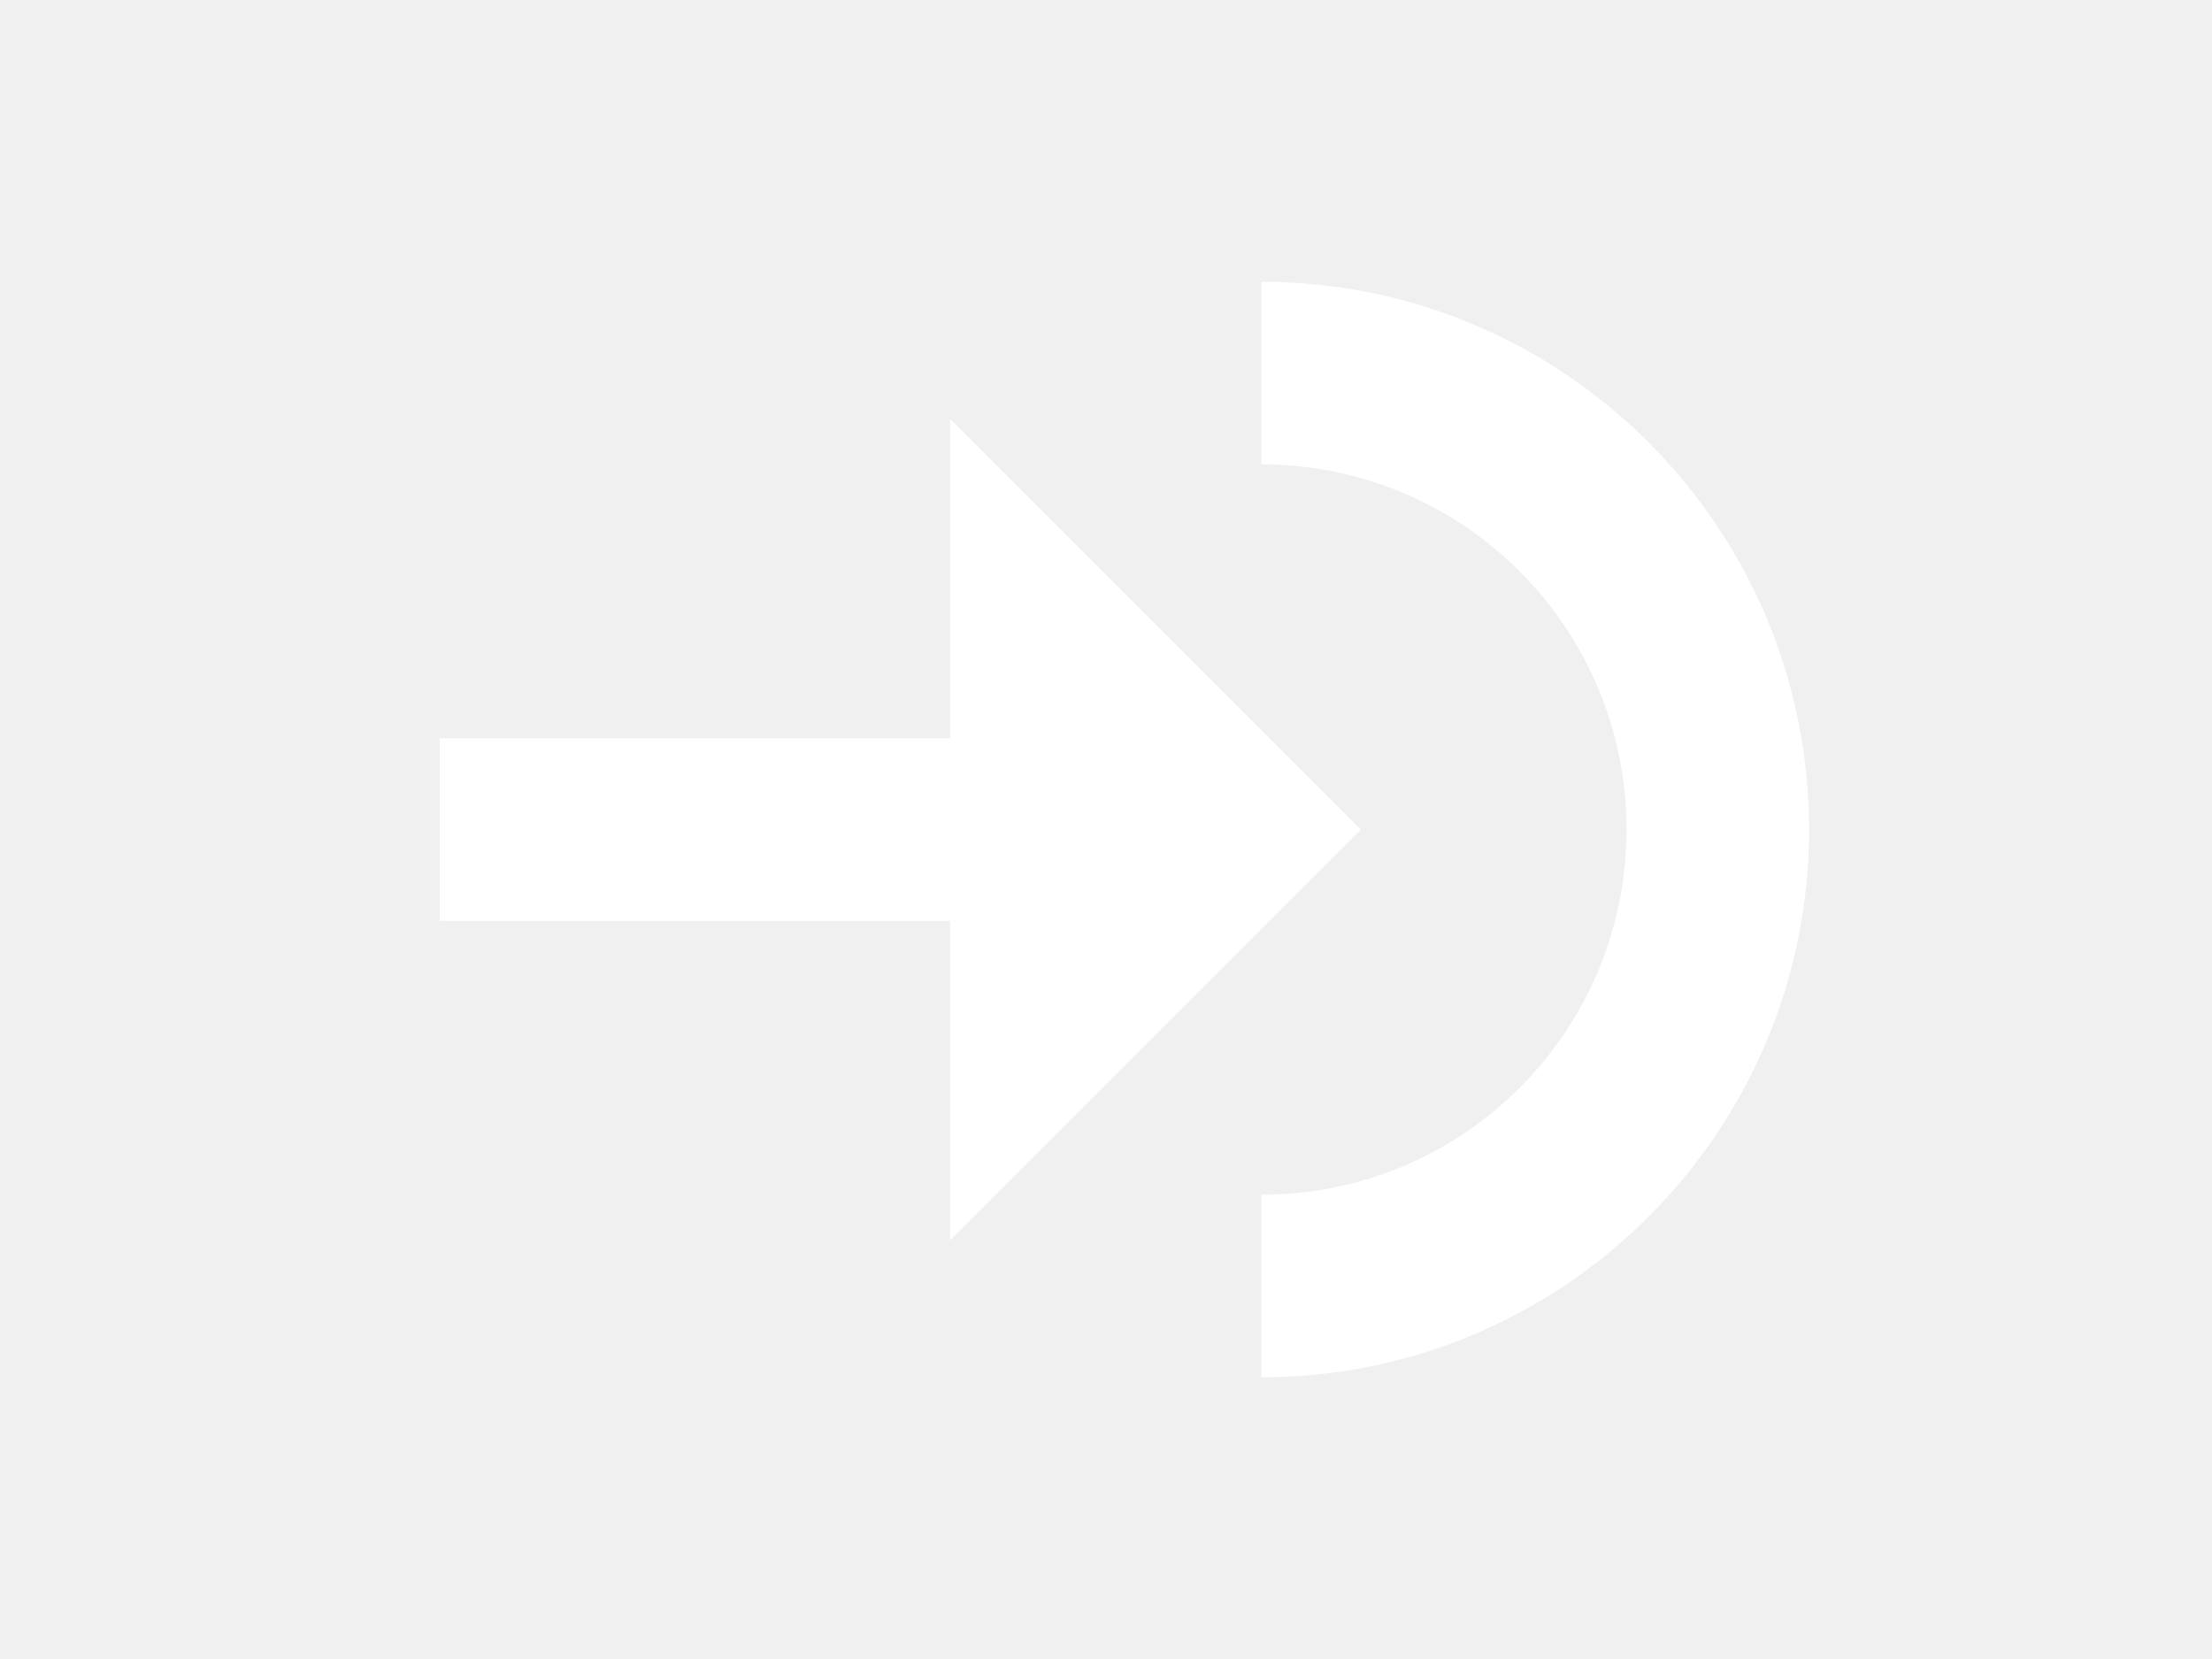
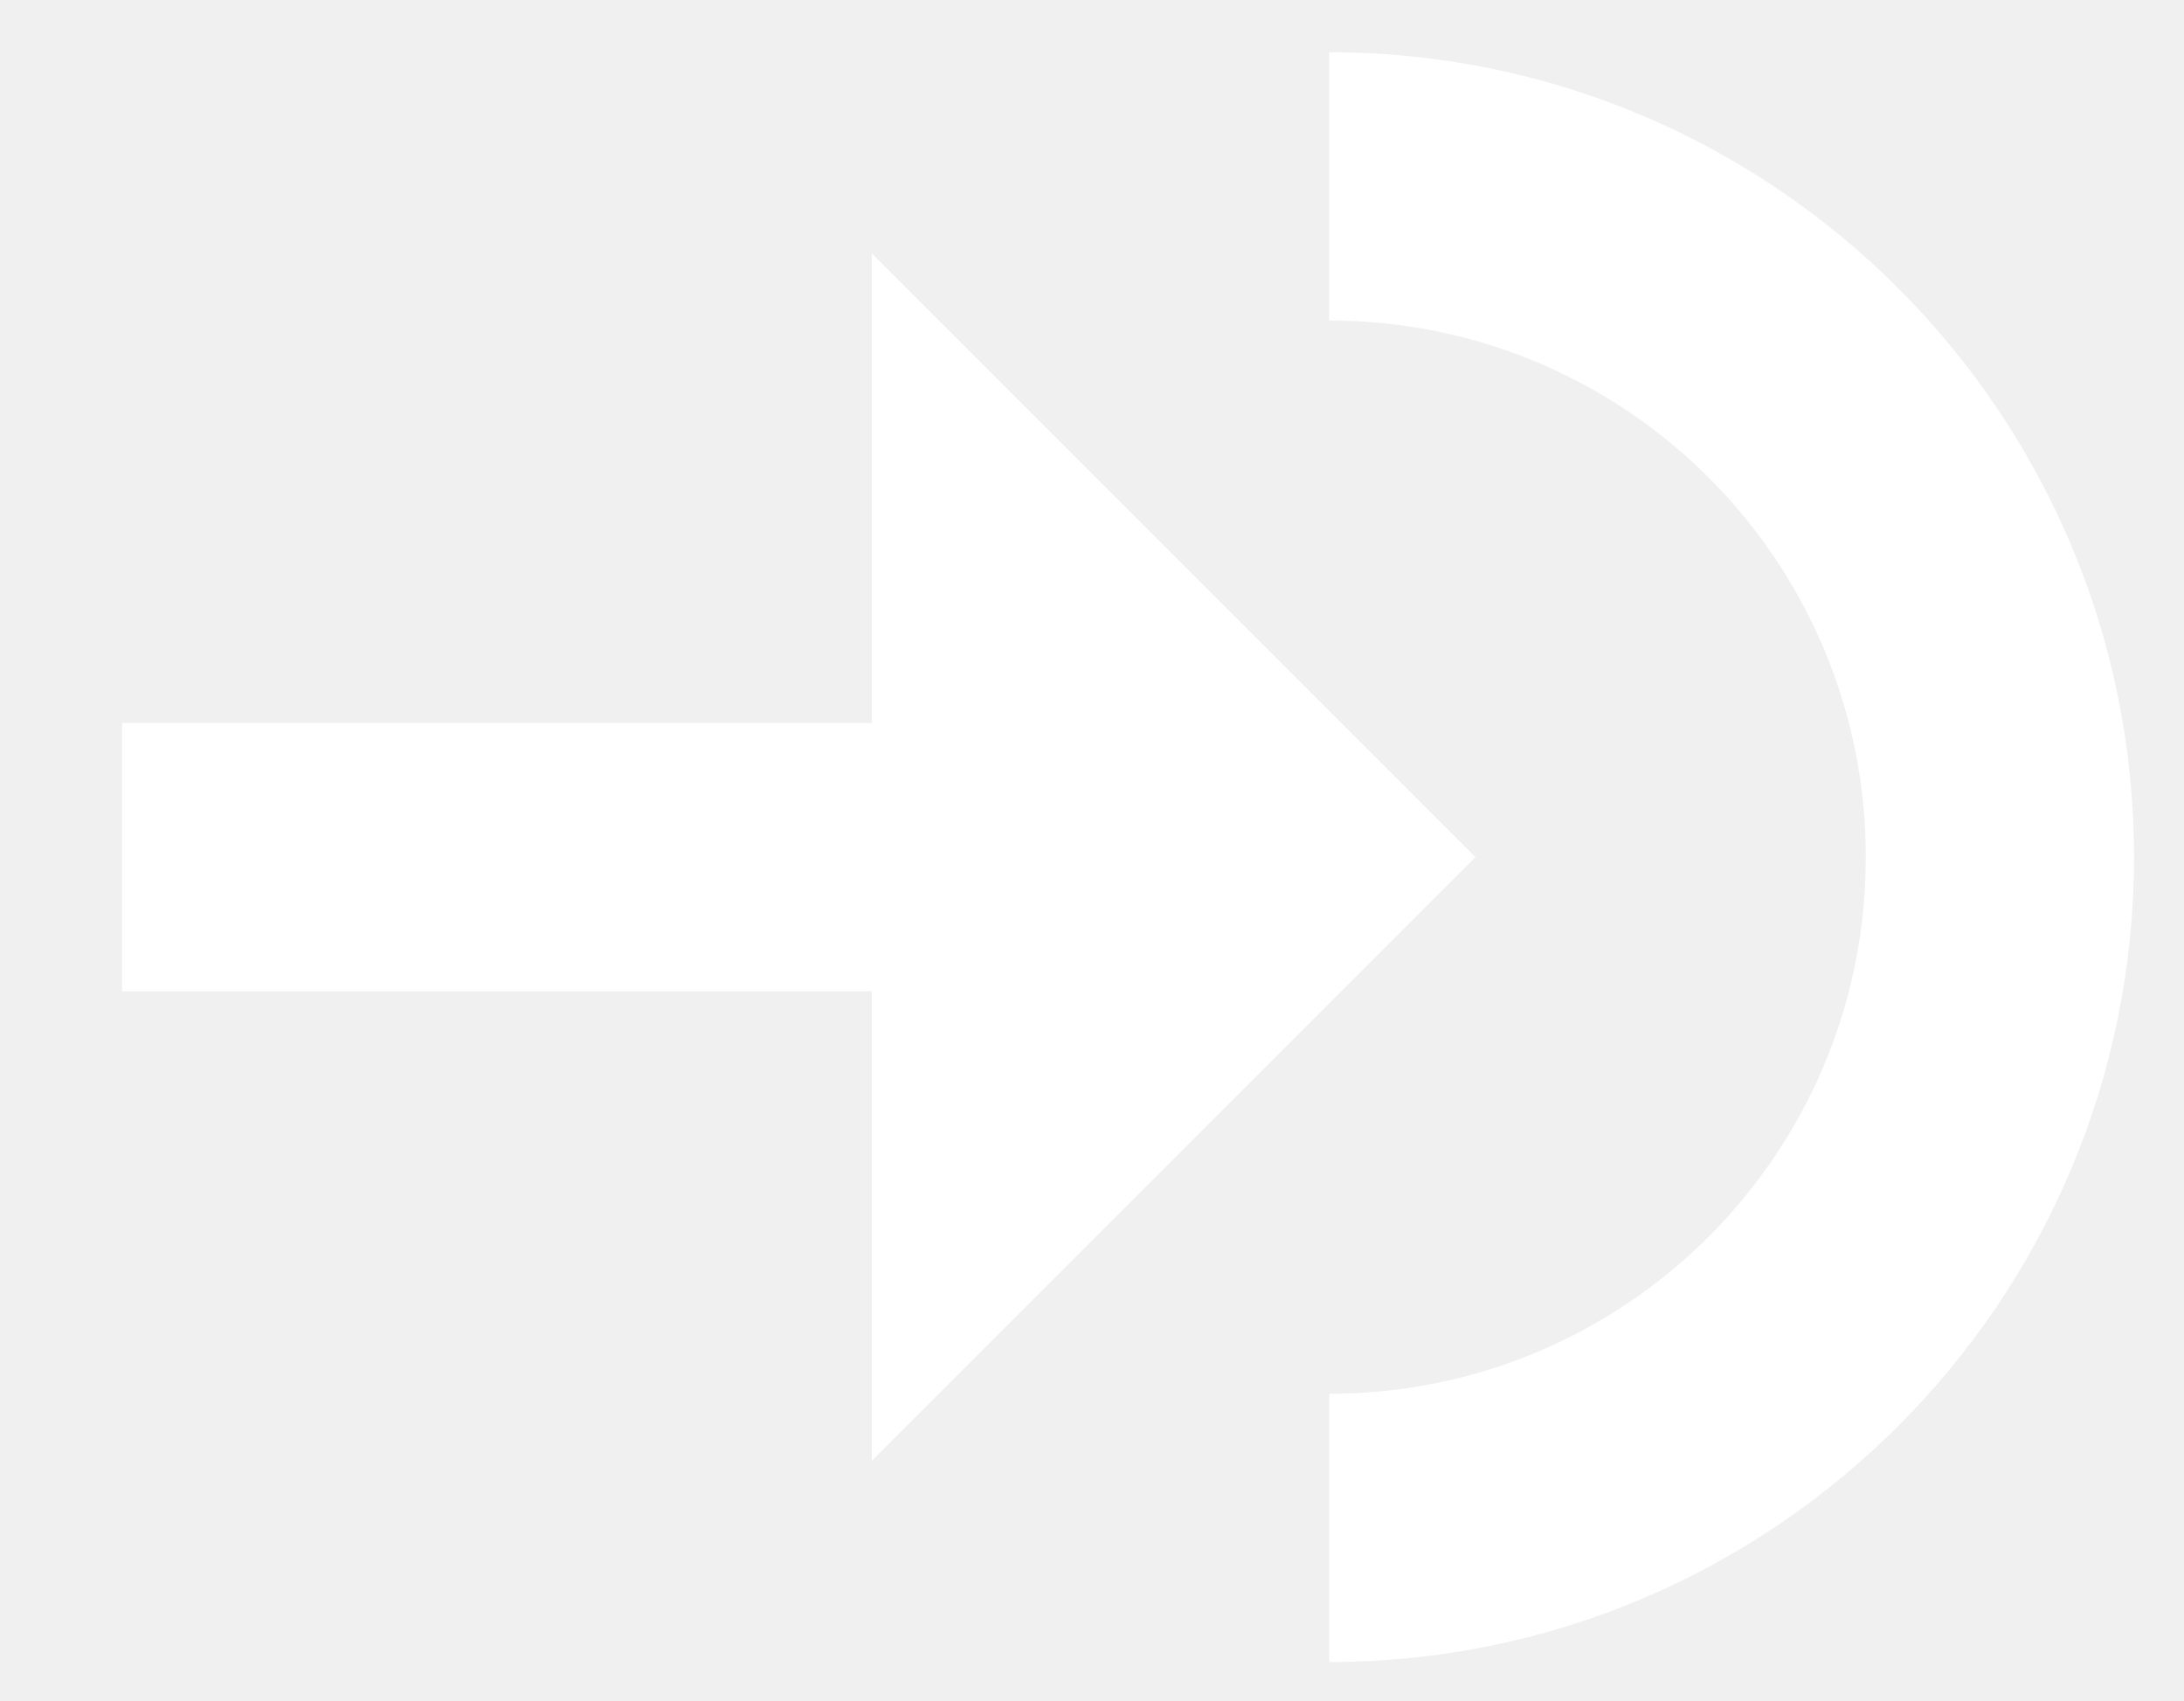
- <svg xmlns="http://www.w3.org/2000/svg" version="1.1" id="Layer_1" x="0px" y="0px" width="45.39px" height="34.042px" viewBox="0 0 45.39 34.042" enable-background="new 0 0 45.39 34.042" xml:space="preserve">
-   <path fill="#FFFFFF" d="M9.024,18.896h10.471v6.557l8.43-8.43l-8.43-8.43v6.556H9.024V18.896z M25.883,28.262  c6.201,0,11.239-5.039,11.239-11.24S32.084,5.782,25.883,5.782v3.747c4.141,0,7.493,3.354,7.493,7.494s-3.353,7.493-7.493,7.493  V28.262z" />
+ <svg xmlns="http://www.w3.org/2000/svg" version="1.1" id="Layer_1" x="0px" y="0px" width="30.5px" height="23.75px" viewBox="7.32 -0.729 30.5 23.75" enable-background="new 7.32 -0.729 30.5 23.75" xml:space="preserve">
+   <path fill="#FFFFFF" d="M9.024,13.114h10.471v6.557l8.43-8.43l-8.43-8.43v6.556H9.024V13.114z M25.883,22.48  c6.201,0,11.239-5.039,11.239-11.24S32.084,0,25.883,0v3.747c4.142,0,7.493,3.354,7.493,7.494c0,4.141-3.353,7.493-7.493,7.493  V22.48z" />
</svg>
